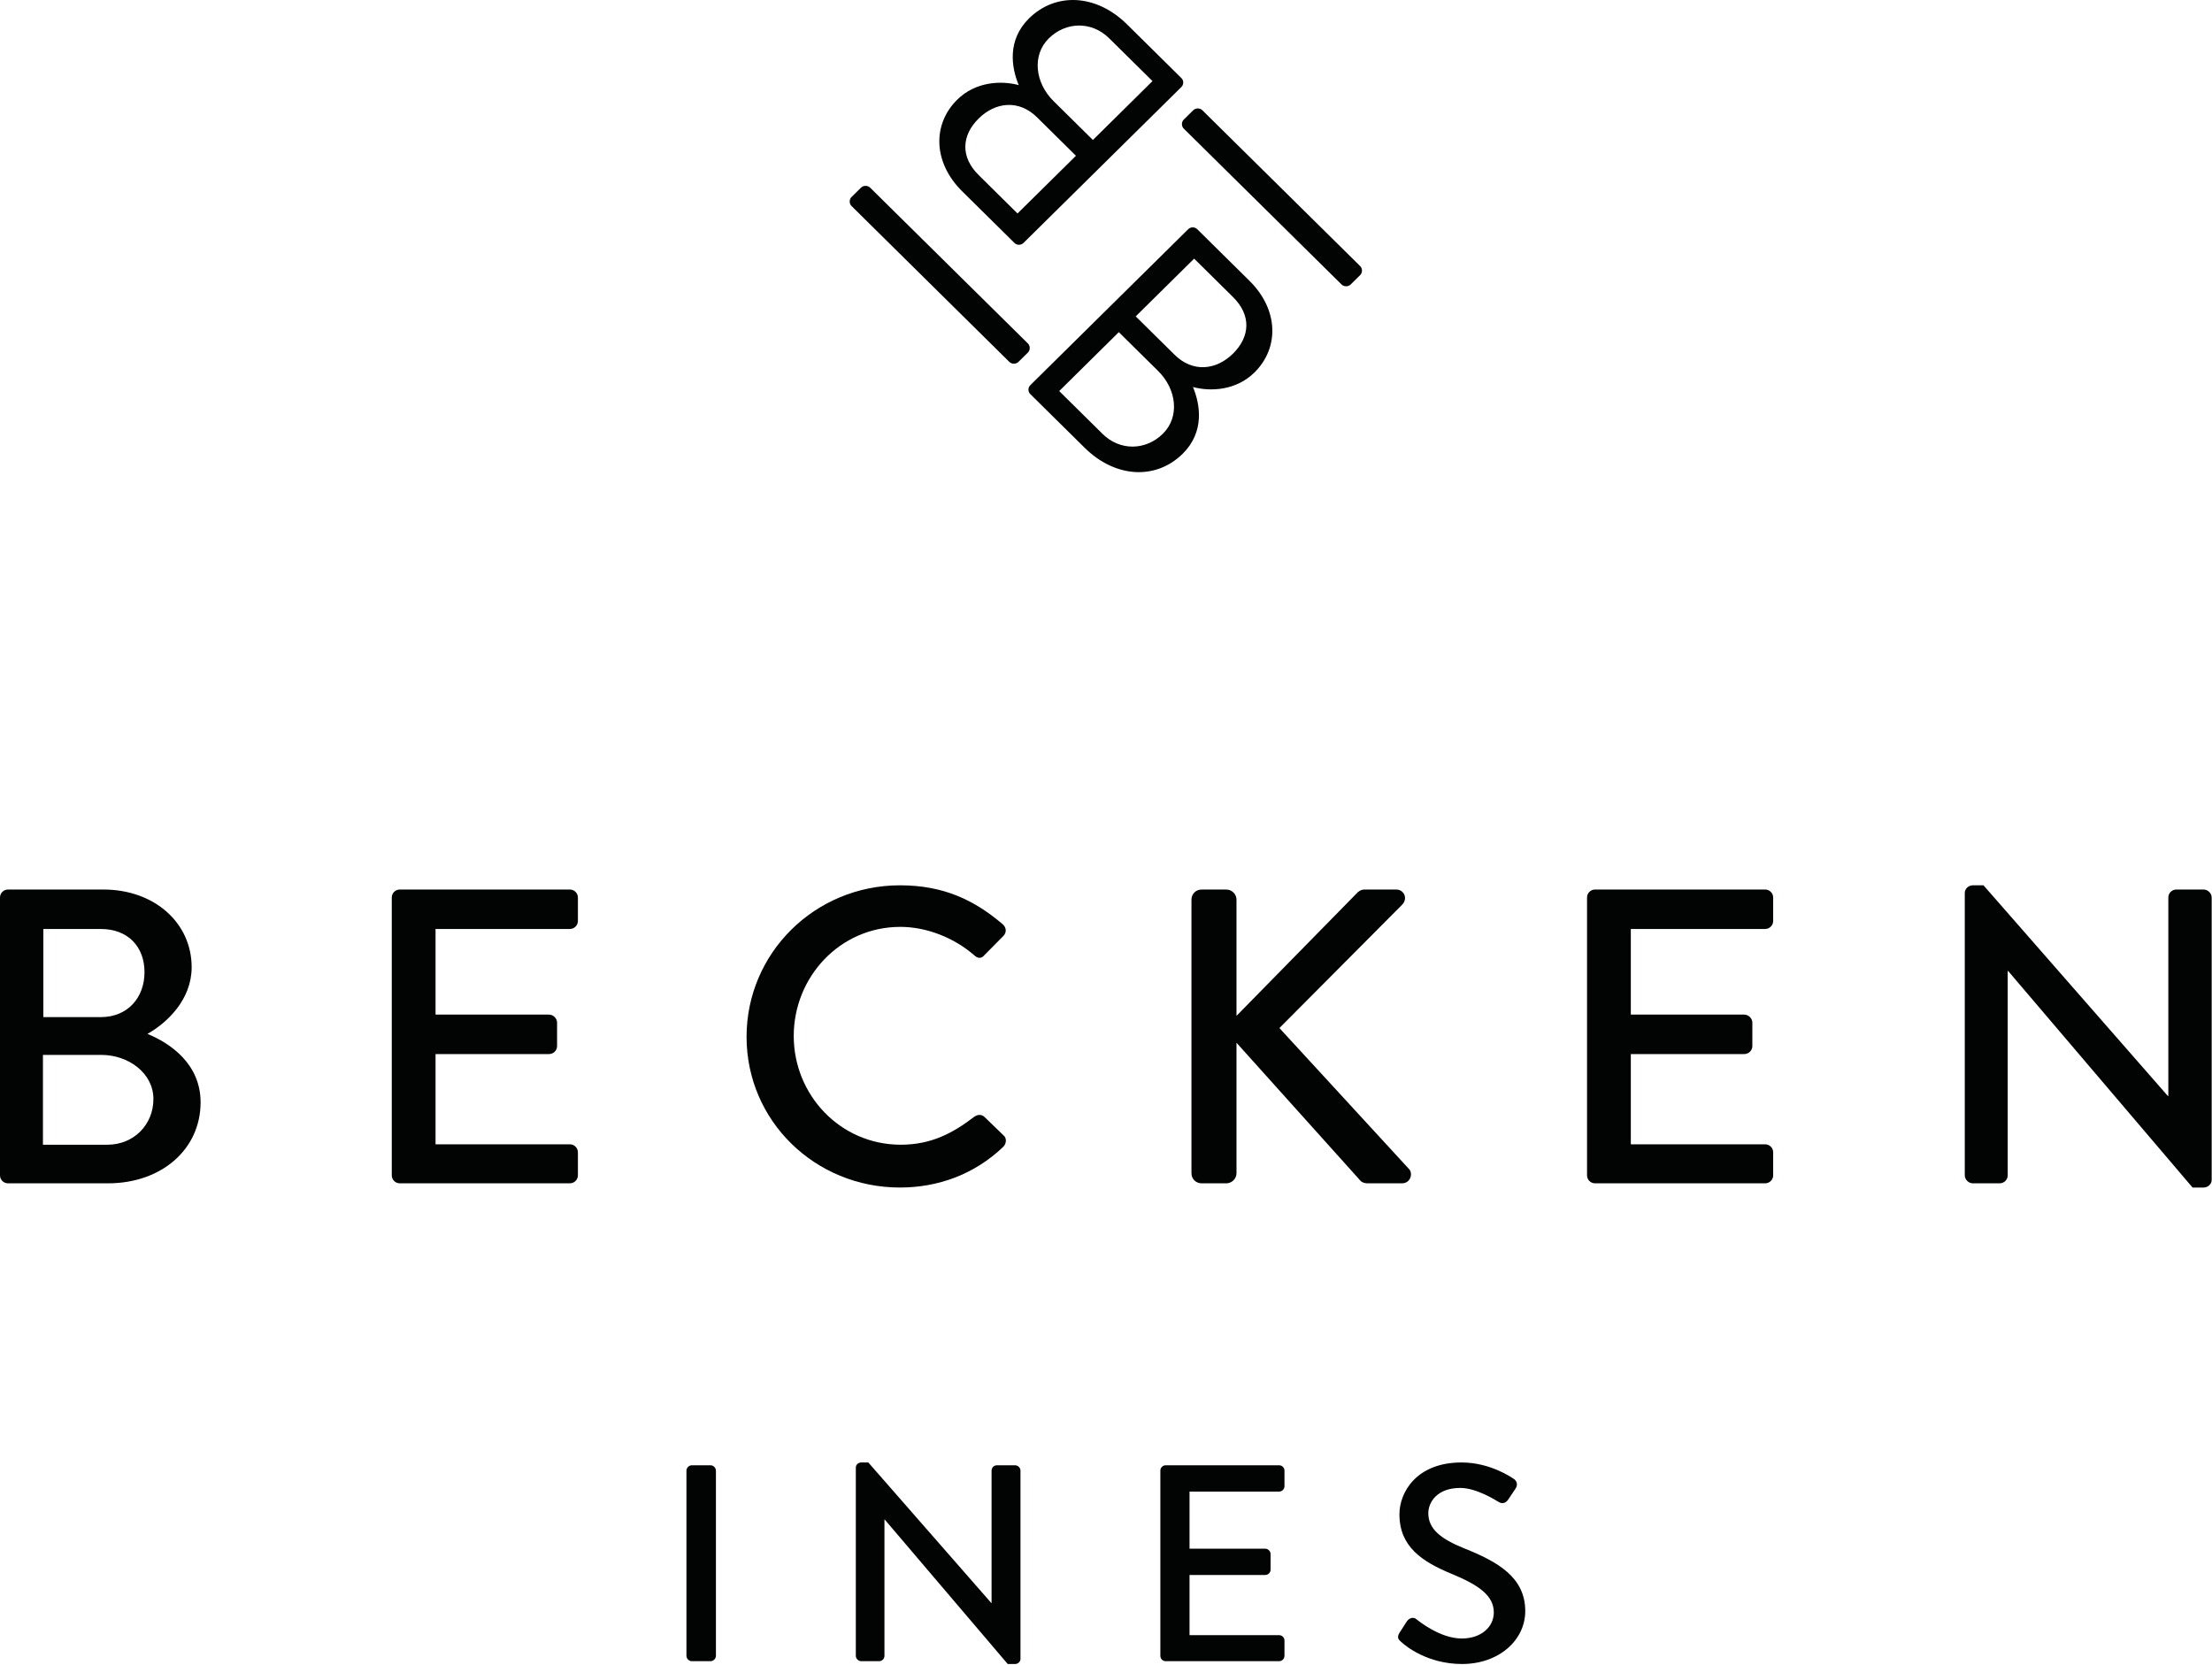
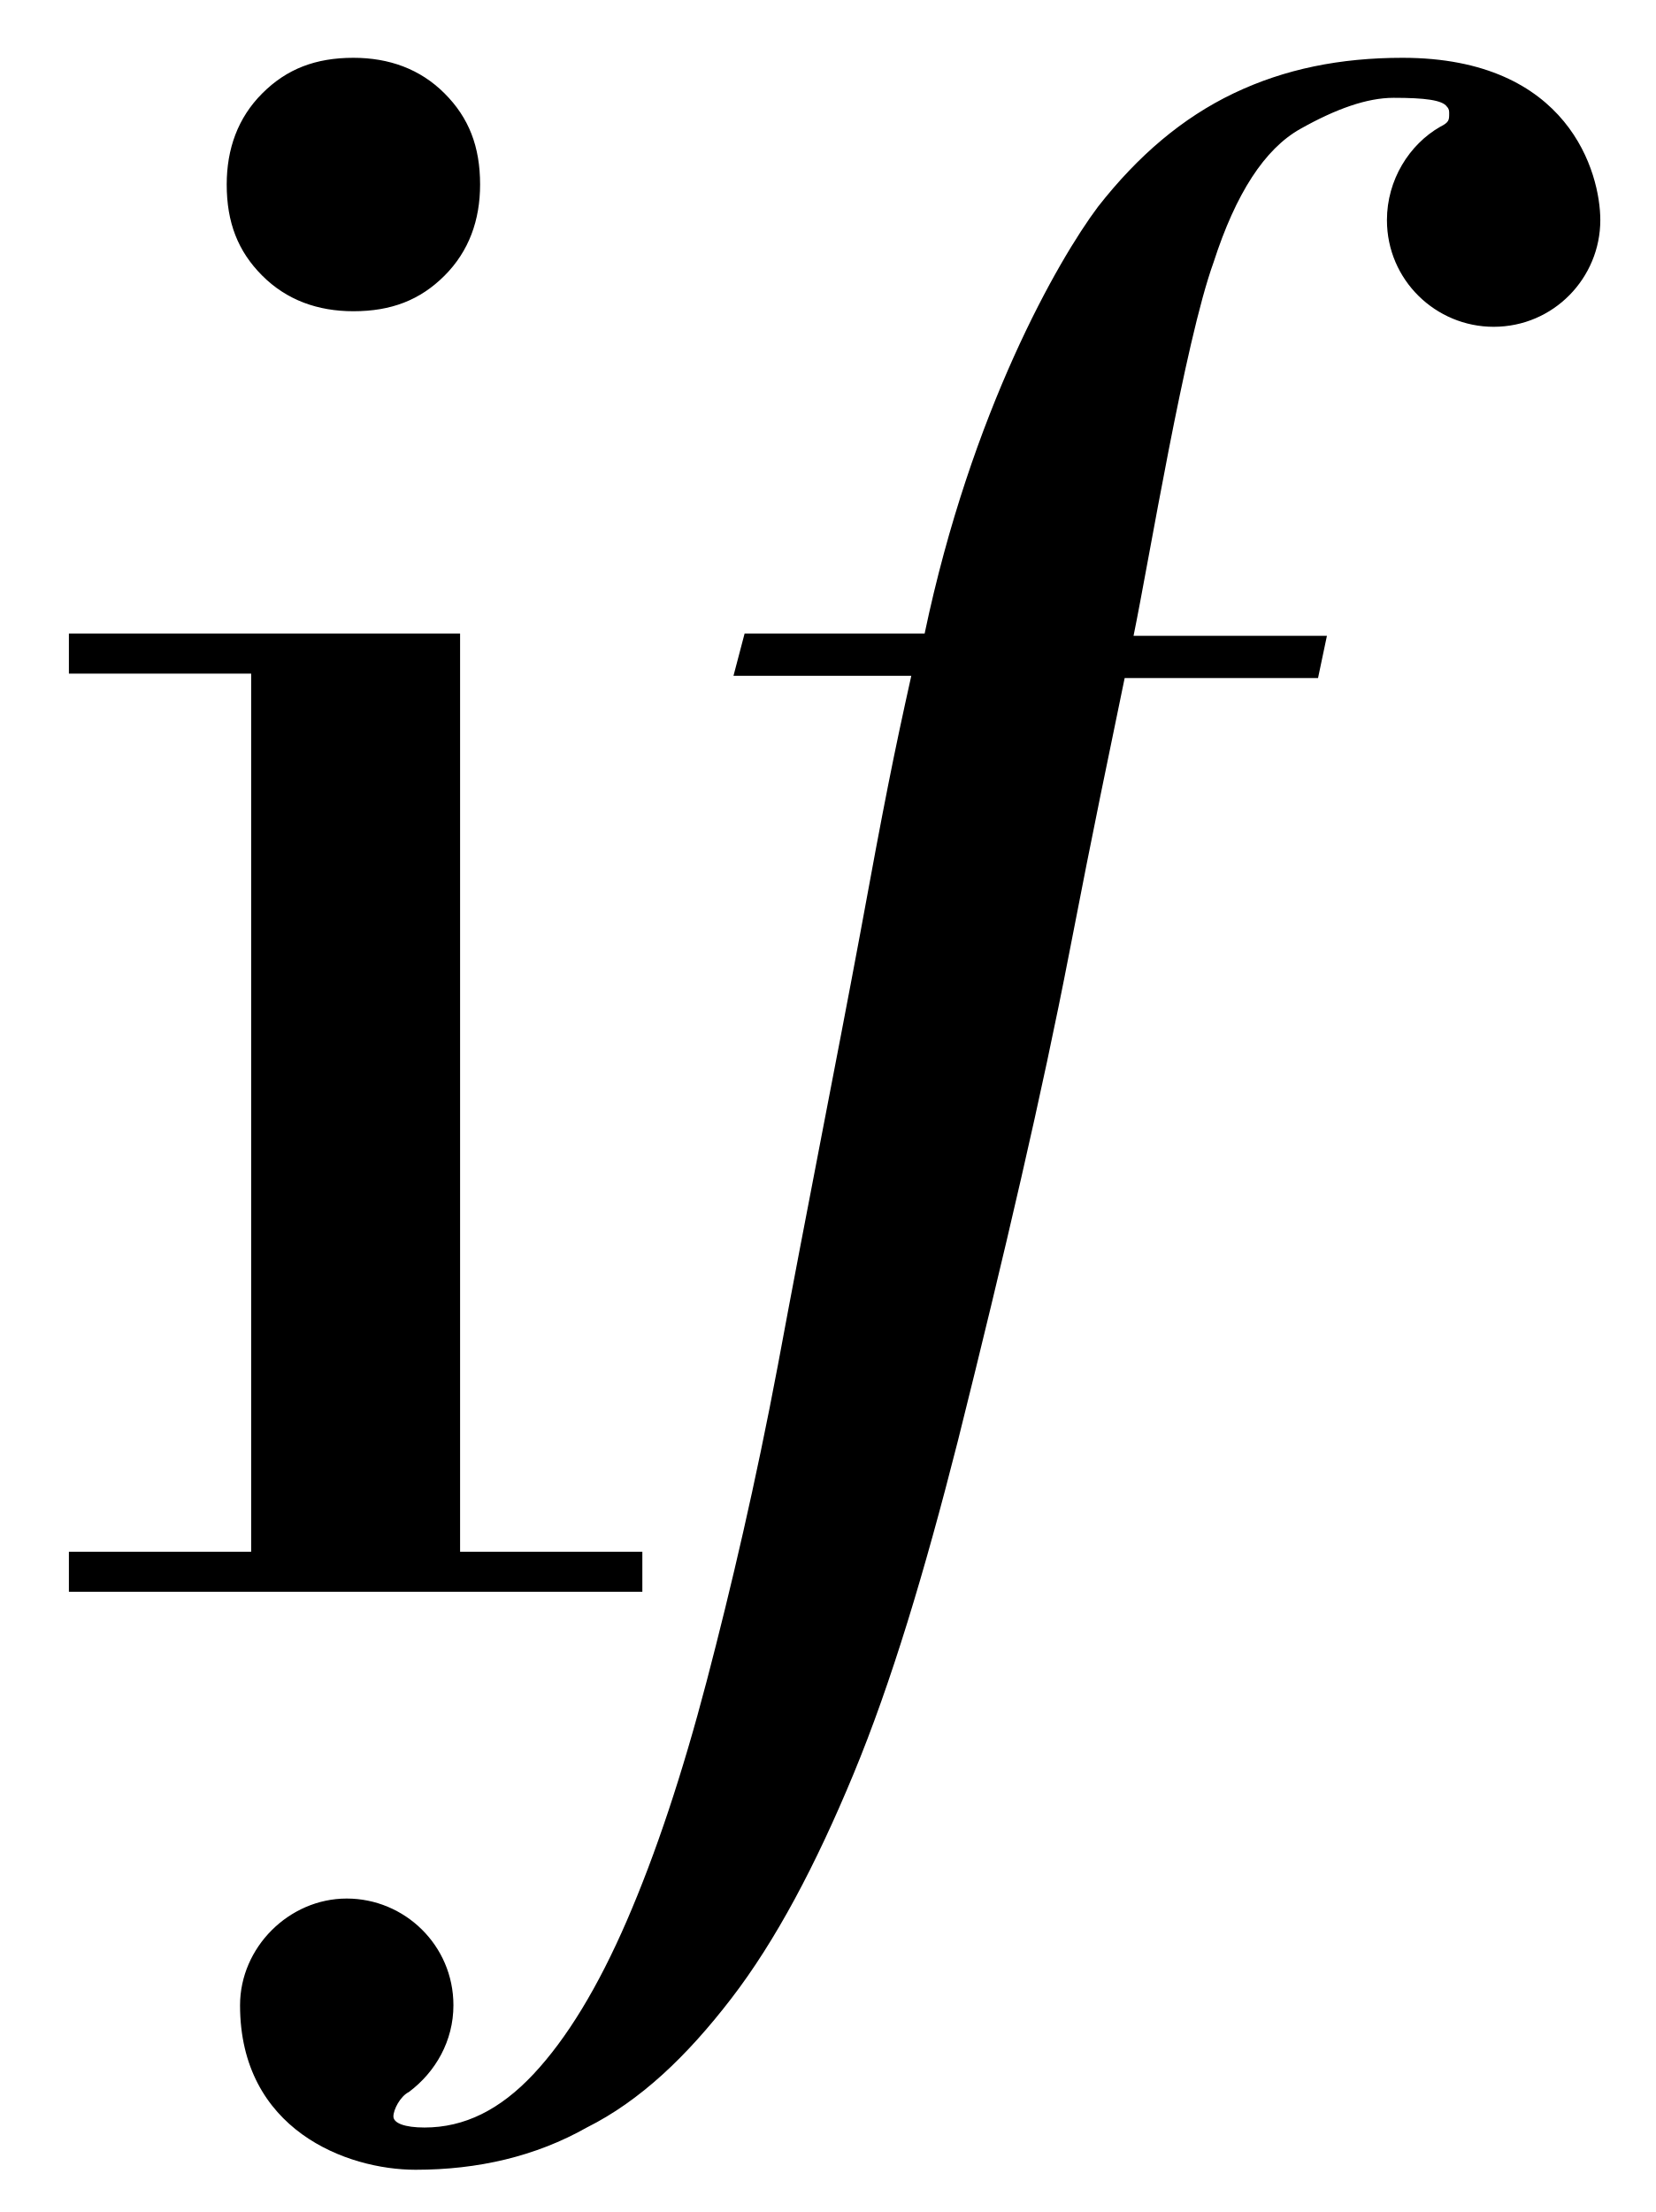
- <svg xmlns="http://www.w3.org/2000/svg" width="101px" height="76px" viewBox="0 0 101 76" version="1.1">
-   <defs />
-   <g id="Page-1" stroke="none" stroke-width="1" fill="none" fill-rule="evenodd">
-     <g id="home" transform="translate(-77, -26)" fill="#020303">
-       <g id="logo" transform="translate(77, 26)">
-         <path d="M38.879,9.406 C38.77,9.299 38.77,9.106 38.879,8.998 L39.315,8.568 C39.424,8.46 39.619,8.46 39.728,8.567 L46.936,15.687 C47.046,15.796 47.045,15.989 46.937,16.097 L46.501,16.527 C46.392,16.635 46.197,16.635 46.087,16.527 L38.879,9.406 Z" id="Fill-1" />
-         <path d="M53.632,16.2 C54.472,17.029 55.538,16.899 56.3,16.147 C57.084,15.372 57.139,14.394 56.3,13.565 L54.525,11.811 L51.857,14.447 L53.632,16.2 Z M50.344,19.815 C51.138,20.599 52.315,20.579 53.099,19.804 C53.872,19.04 53.73,17.781 52.881,16.942 L51.085,15.168 L48.363,17.858 L50.344,19.815 Z M54.253,10.467 C54.361,10.36 54.546,10.348 54.667,10.468 L57.051,12.823 C58.379,14.135 58.423,15.878 57.28,17.008 C56.441,17.836 55.276,17.889 54.471,17.674 C54.808,18.481 55.005,19.729 54.003,20.719 C52.784,21.924 50.931,21.836 49.527,20.449 L47.045,17.998 C46.924,17.878 46.936,17.695 47.045,17.588 L54.253,10.467 Z" id="Fill-3" />
-         <path d="M62.106,12.153 C62.215,12.26 62.215,12.453 62.106,12.562 L61.67,12.992 C61.561,13.1 61.366,13.1 61.257,12.992 L54.049,5.872 C53.94,5.764 53.94,5.57 54.048,5.463 L54.484,5.033 C54.593,4.924 54.79,4.925 54.898,5.033 L62.106,12.153 Z" id="Fill-5" />
-         <path d="M50.642,1.746 C49.847,0.961 48.671,0.982 47.886,1.755 C47.114,2.52 47.256,3.778 48.105,4.617 L49.902,6.392 L52.623,3.703 L50.642,1.746 Z M47.353,5.359 C46.515,4.531 45.447,4.66 44.685,5.413 C43.901,6.187 43.848,7.167 44.685,7.994 L46.46,9.748 L49.128,7.113 L47.353,5.359 Z M46.734,11.093 C46.624,11.2 46.439,11.212 46.319,11.093 L43.934,8.737 C42.606,7.425 42.562,5.682 43.705,4.553 C44.544,3.724 45.71,3.671 46.515,3.886 C46.178,3.08 45.981,1.832 46.983,0.842 C48.203,-0.363 50.054,-0.276 51.459,1.111 L53.941,3.564 C54.061,3.682 54.05,3.865 53.942,3.973 L46.734,11.093 Z" id="Fill-7" />
-         <path d="M4.599,46.447 C5.841,46.447 6.598,45.546 6.598,44.396 C6.598,43.227 5.841,42.422 4.599,42.422 L1.979,42.422 L1.979,46.447 L4.599,46.447 Z M4.909,52.274 C6.093,52.274 7.005,51.373 7.005,50.185 C7.005,49.015 5.879,48.172 4.618,48.172 L1.961,48.172 L1.961,52.274 L4.909,52.274 Z M0,40.985 C0,40.793 0.156,40.62 0.369,40.62 L4.715,40.62 C7.063,40.62 8.751,42.153 8.751,44.167 C8.751,45.642 7.645,46.696 6.733,47.213 C7.762,47.635 9.159,48.575 9.159,50.338 C9.159,52.485 7.373,54.037 4.929,54.037 L0.369,54.037 C0.156,54.037 0,53.865 0,53.673 L0,40.985 Z" id="Fill-9" />
-         <path d="M17.888,40.985 C17.888,40.793 18.043,40.62 18.257,40.62 L26.018,40.62 C26.231,40.62 26.387,40.793 26.387,40.985 L26.387,42.057 C26.387,42.249 26.231,42.422 26.018,42.422 L19.887,42.422 L19.887,46.332 L25.068,46.332 C25.262,46.332 25.436,46.504 25.436,46.697 L25.436,47.77 C25.436,47.98 25.262,48.134 25.068,48.134 L19.887,48.134 L19.887,52.255 L26.018,52.255 C26.231,52.255 26.387,52.428 26.387,52.619 L26.387,53.673 C26.387,53.865 26.231,54.037 26.018,54.037 L18.257,54.037 C18.043,54.037 17.888,53.865 17.888,53.673 L17.888,40.985 Z" id="Fill-11" />
-         <path d="M41.093,40.428 C43.053,40.428 44.469,41.08 45.788,42.211 C45.963,42.364 45.963,42.594 45.808,42.747 L44.954,43.61 C44.819,43.783 44.644,43.783 44.469,43.61 C43.557,42.824 42.315,42.326 41.112,42.326 C38.338,42.326 36.242,44.626 36.242,47.309 C36.242,49.993 38.357,52.274 41.132,52.274 C42.548,52.274 43.538,51.718 44.469,51.009 C44.644,50.875 44.819,50.894 44.935,50.99 L45.827,51.852 C45.983,51.986 45.944,52.236 45.808,52.37 C44.489,53.635 42.82,54.229 41.093,54.229 C37.212,54.229 34.088,51.181 34.088,47.348 C34.088,43.515 37.212,40.428 41.093,40.428" id="Fill-13" />
-         <path d="M54.402,41.08 C54.402,40.831 54.596,40.621 54.867,40.621 L55.993,40.621 C56.245,40.621 56.458,40.831 56.458,41.08 L56.458,46.39 L61.93,40.812 C62.007,40.716 62.144,40.621 62.299,40.621 L63.754,40.621 C64.103,40.621 64.297,41.023 64.026,41.31 L58.418,46.946 L64.355,53.405 C64.51,53.596 64.413,54.037 64.006,54.037 L62.454,54.037 C62.26,54.037 62.144,53.961 62.105,53.903 L56.458,47.617 L56.458,53.577 C56.458,53.827 56.245,54.037 55.993,54.037 L54.867,54.037 C54.596,54.037 54.402,53.827 54.402,53.577 L54.402,41.08 Z" id="Fill-15" />
-         <path d="M72.464,40.985 C72.464,40.793 72.619,40.62 72.833,40.62 L80.594,40.62 C80.807,40.62 80.963,40.793 80.963,40.985 L80.963,42.057 C80.963,42.249 80.807,42.422 80.594,42.422 L74.463,42.422 L74.463,46.332 L79.643,46.332 C79.837,46.332 80.012,46.504 80.012,46.697 L80.012,47.77 C80.012,47.98 79.837,48.134 79.643,48.134 L74.463,48.134 L74.463,52.255 L80.594,52.255 C80.807,52.255 80.963,52.428 80.963,52.619 L80.963,53.673 C80.963,53.865 80.807,54.037 80.594,54.037 L72.833,54.037 C72.619,54.037 72.464,53.865 72.464,53.673 L72.464,40.985 Z" id="Fill-17" />
-         <path d="M89.712,40.773 C89.712,40.582 89.887,40.428 90.081,40.428 L90.566,40.428 L98.986,50.05 L99.006,50.05 L99.006,40.984 C99.006,40.793 99.161,40.62 99.375,40.62 L100.617,40.62 C100.811,40.62 100.985,40.793 100.985,40.984 L100.985,53.884 C100.985,54.076 100.811,54.229 100.617,54.229 L100.112,54.229 L91.691,44.339 L91.672,44.339 L91.672,53.673 C91.672,53.865 91.516,54.037 91.303,54.037 L90.081,54.037 C89.887,54.037 89.712,53.865 89.712,53.673 L89.712,40.773 Z" id="Fill-19" />
-         <path d="M31.343,67.155 C31.343,67.027 31.46,66.912 31.589,66.912 L32.442,66.912 C32.572,66.912 32.689,67.027 32.689,67.155 L32.689,75.616 C32.689,75.744 32.572,75.859 32.442,75.859 L31.589,75.859 C31.46,75.859 31.343,75.744 31.343,75.616 L31.343,67.155 Z" id="Fill-21" />
-         <path d="M39.077,67.014 C39.077,66.886 39.194,66.784 39.323,66.784 L39.647,66.784 L45.262,73.201 L45.275,73.201 L45.275,67.155 C45.275,67.027 45.378,66.912 45.521,66.912 L46.349,66.912 C46.478,66.912 46.595,67.027 46.595,67.155 L46.595,75.757 C46.595,75.885 46.478,75.987 46.349,75.987 L46.012,75.987 L40.397,69.391 L40.384,69.391 L40.384,75.616 C40.384,75.744 40.281,75.859 40.138,75.859 L39.323,75.859 C39.194,75.859 39.077,75.744 39.077,75.616 L39.077,67.014 Z" id="Fill-23" />
-         <path d="M52.982,67.155 C52.982,67.027 53.085,66.912 53.228,66.912 L58.403,66.912 C58.545,66.912 58.649,67.027 58.649,67.155 L58.649,67.871 C58.649,67.998 58.545,68.114 58.403,68.114 L54.314,68.114 L54.314,70.721 L57.769,70.721 C57.898,70.721 58.015,70.836 58.015,70.964 L58.015,71.679 C58.015,71.82 57.898,71.922 57.769,71.922 L54.314,71.922 L54.314,74.67 L58.403,74.67 C58.545,74.67 58.649,74.786 58.649,74.913 L58.649,75.616 C58.649,75.744 58.545,75.859 58.403,75.859 L53.228,75.859 C53.085,75.859 52.982,75.744 52.982,75.616 L52.982,67.155 Z" id="Fill-25" />
-         <path d="M63.898,74.568 C64.014,74.402 64.118,74.21 64.234,74.044 C64.35,73.878 64.532,73.827 64.674,73.942 C64.752,74.006 65.748,74.823 66.744,74.823 C67.637,74.823 68.207,74.287 68.207,73.635 C68.207,72.868 67.533,72.383 66.253,71.859 C64.933,71.309 63.898,70.631 63.898,69.148 C63.898,68.151 64.674,66.784 66.731,66.784 C68.025,66.784 68.995,67.449 69.125,67.538 C69.228,67.602 69.332,67.781 69.202,67.973 C69.099,68.126 68.982,68.305 68.879,68.458 C68.775,68.624 68.608,68.701 68.426,68.586 C68.336,68.535 67.43,67.947 66.68,67.947 C65.592,67.947 65.217,68.624 65.217,69.098 C65.217,69.826 65.786,70.274 66.861,70.708 C68.361,71.309 69.643,72.012 69.643,73.571 C69.643,74.9 68.439,75.987 66.757,75.987 C65.179,75.987 64.182,75.169 63.976,74.977 C63.859,74.875 63.769,74.786 63.898,74.568" id="Fill-27" />
-       </g>
-     </g>
-   </g>
+ <svg xmlns="http://www.w3.org/2000/svg" version="1.1" id="Layer_1" x="0px" y="0px" viewBox="0 0 74.5 99.5" style="enable-background:new 0 0 74.5 99.5;" xml:space="preserve">
+   <path d="M20.7,69.8h8.2v1.8H3.1v-1.8h8.2V30.3H3.1v-1.8h17.6V69.8z M20,12.4c-1.1,1.1-2.4,1.6-4.1,1.6c-1.6,0-3-0.5-4.1-1.6  c-1.1-1.1-1.6-2.4-1.6-4.1c0-1.6,0.5-3,1.6-4.1c1.1-1.1,2.4-1.6,4.1-1.6c1.6,0,3,0.5,4.1,1.6c1.1,1.1,1.6,2.4,1.6,4.1  C21.6,9.9,21.1,11.3,20,12.4 M63.1,2.6c-2.8,0-5.3,0.5-7.6,1.6c-2.3,1.1-4.3,2.8-6.1,5.1c-1.8,2.4-5.7,9.2-7.8,19.2h-8.1l-0.5,1.9  H41C40.2,34,39.8,36,38.7,42c-1.1,5.9-2.4,12.4-3.7,19.4c-1,5.3-2.1,10-3.2,14.2c-1.1,4.2-2.3,7.8-3.6,10.8c-1.3,3-2.7,5.3-4.2,6.9  c-1.5,1.6-3.1,2.4-4.9,2.4c-0.9,0-1.4-0.2-1.4-0.5c0-0.3,0.3-0.9,0.7-1.1l0,0c1.2-0.9,2-2.3,2-3.9c0-2.7-2.2-4.8-4.8-4.8  s-4.8,2.2-4.8,4.8c0,5.6,4.8,7.4,7.9,7.4c2.8,0,5.4-0.6,7.7-1.9c2.4-1.2,4.5-3.2,6.5-5.8c2-2.6,3.8-6,5.5-10.1  c1.7-4.1,3.2-9.1,4.7-15c2.1-8.4,3.8-15.7,5-21.9c1.2-6.2,1.7-8.5,2.5-12.4h8.7l0.4-1.9H51c0.7-3.4,2.3-13.2,3.6-16.8  c1-3.1,2.3-5.1,3.9-6c1.6-0.9,3-1.4,4.2-1.4c1.4,0,2.2,0.1,2.4,0.4c0.1,0.1,0.1,0.2,0.1,0.3c0,0.3,0,0.4-0.4,0.6c0,0,0,0,0,0  c-1.4,0.8-2.4,2.4-2.4,4.2c0,2.7,2.2,4.8,4.8,4.8c2.7,0,4.8-2.2,4.8-4.8C72,7.8,70.6,2.6,63.1,2.6" />
</svg>
